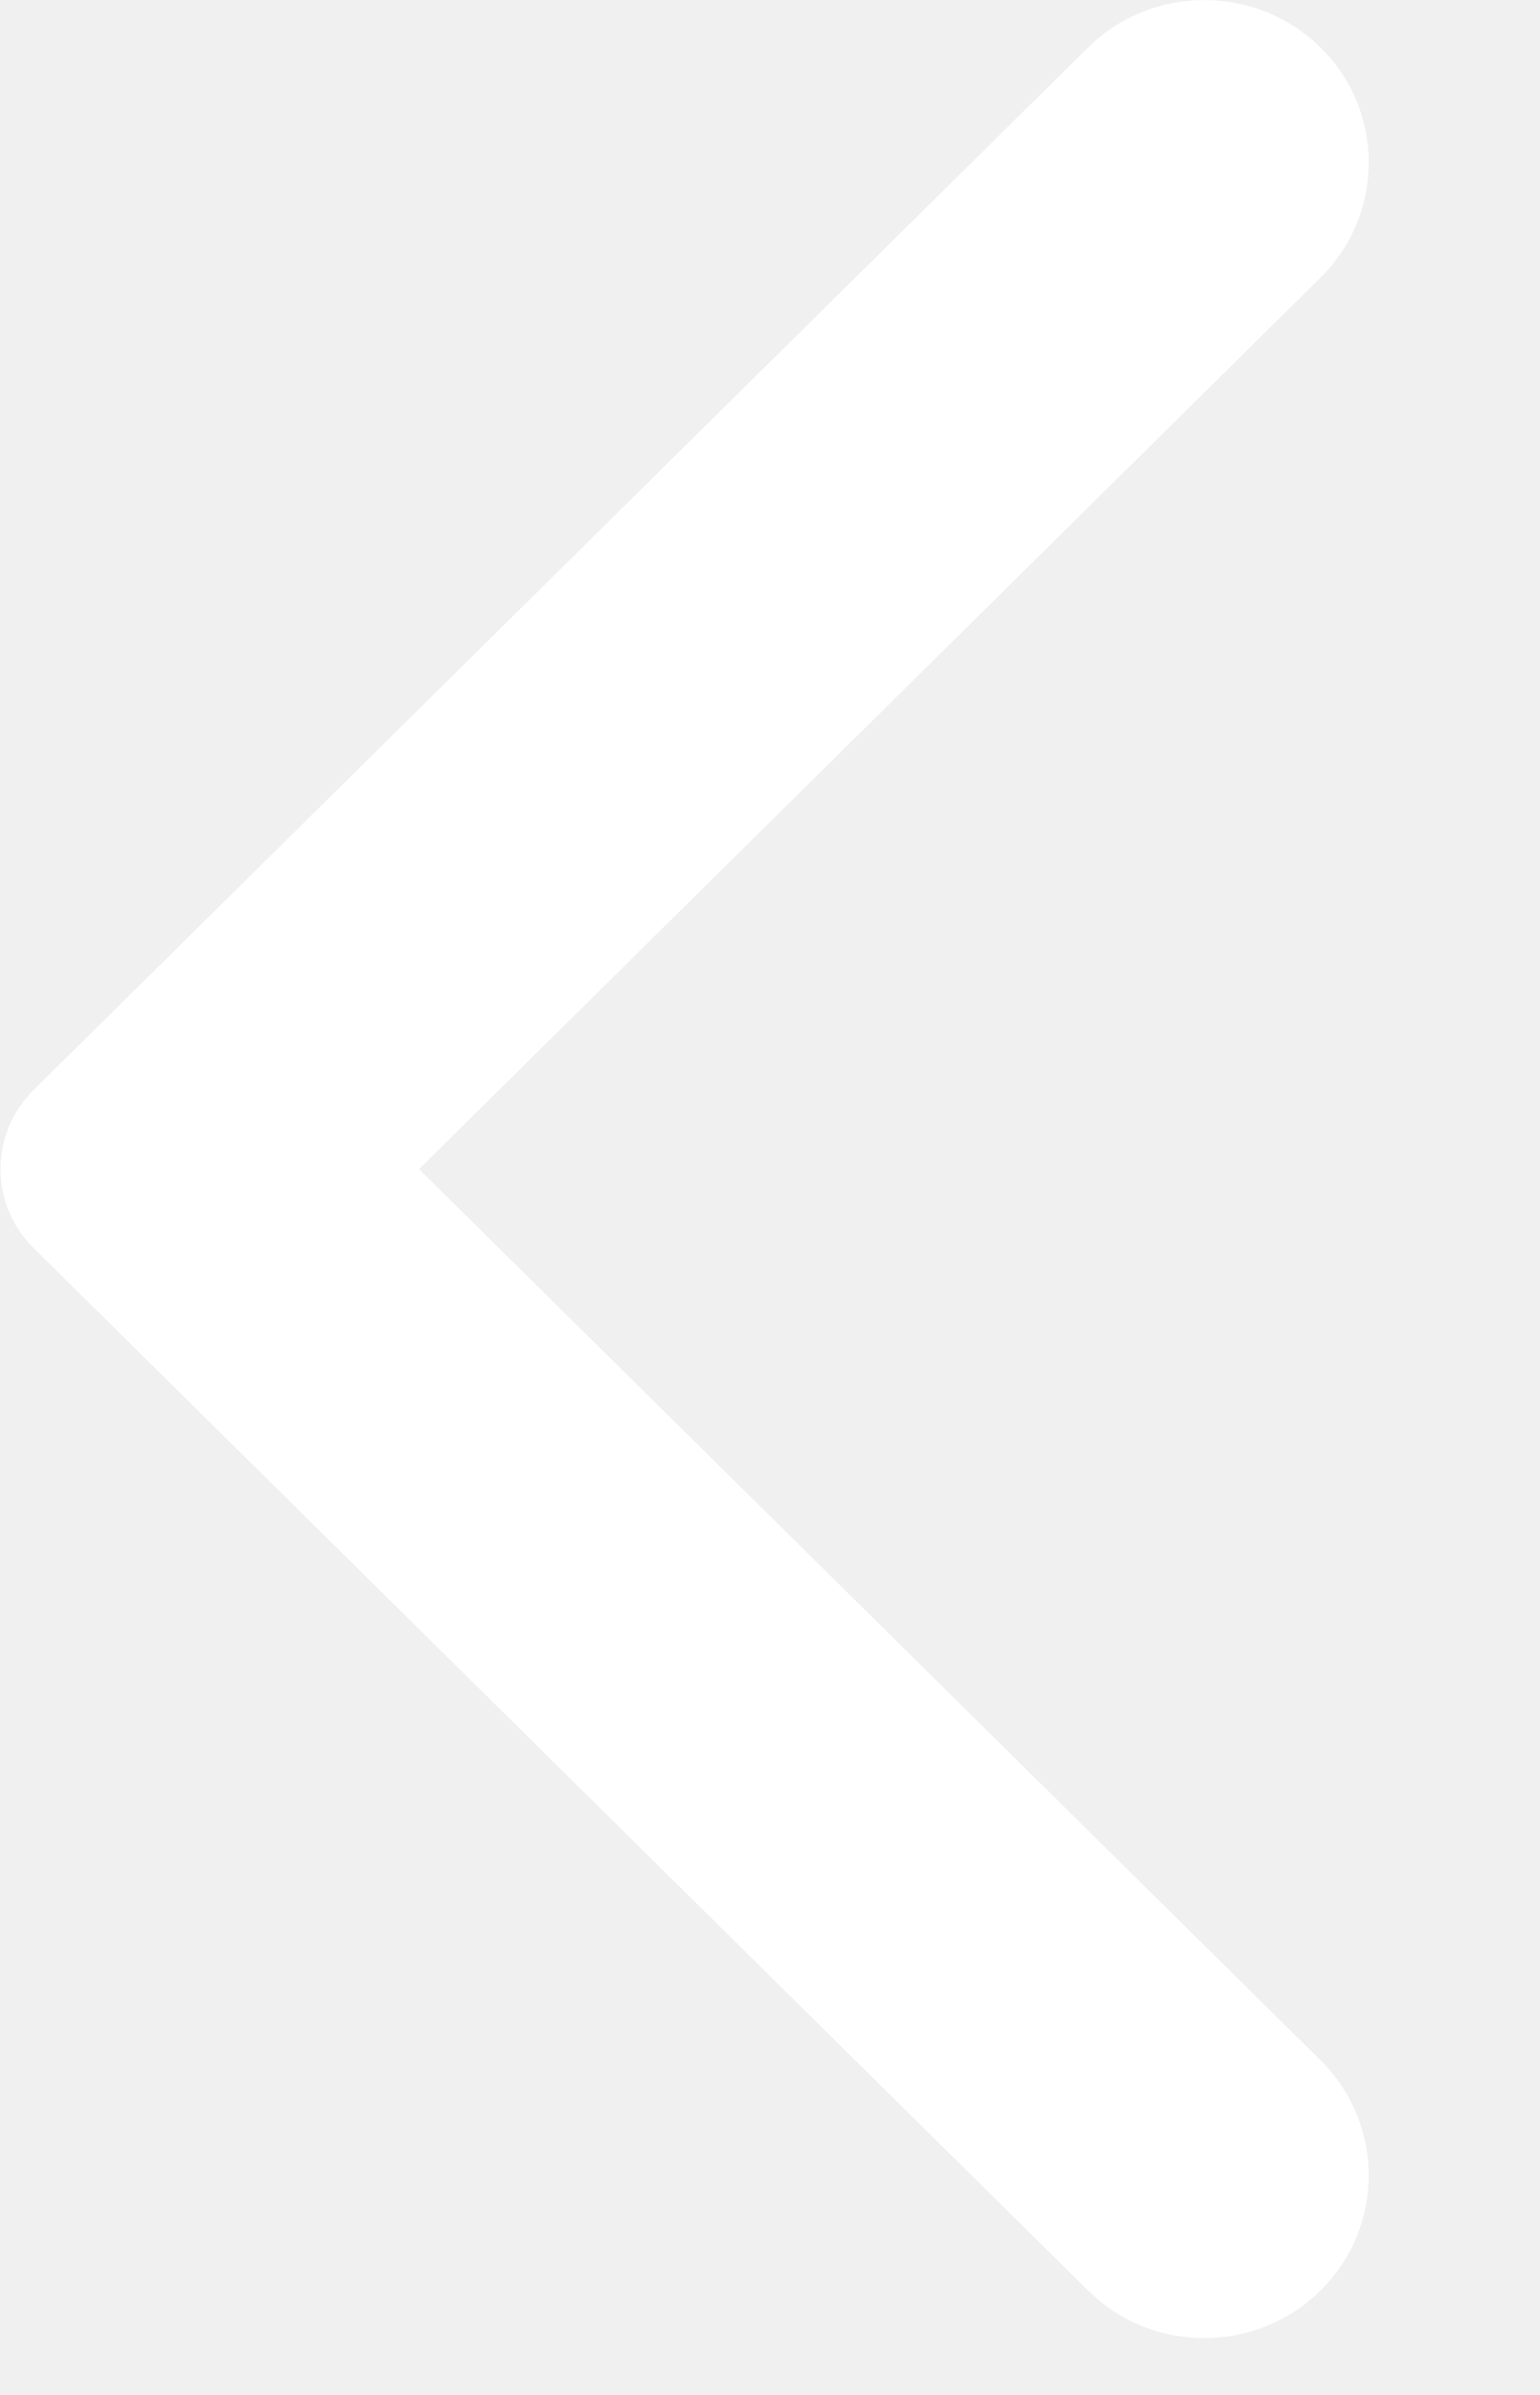
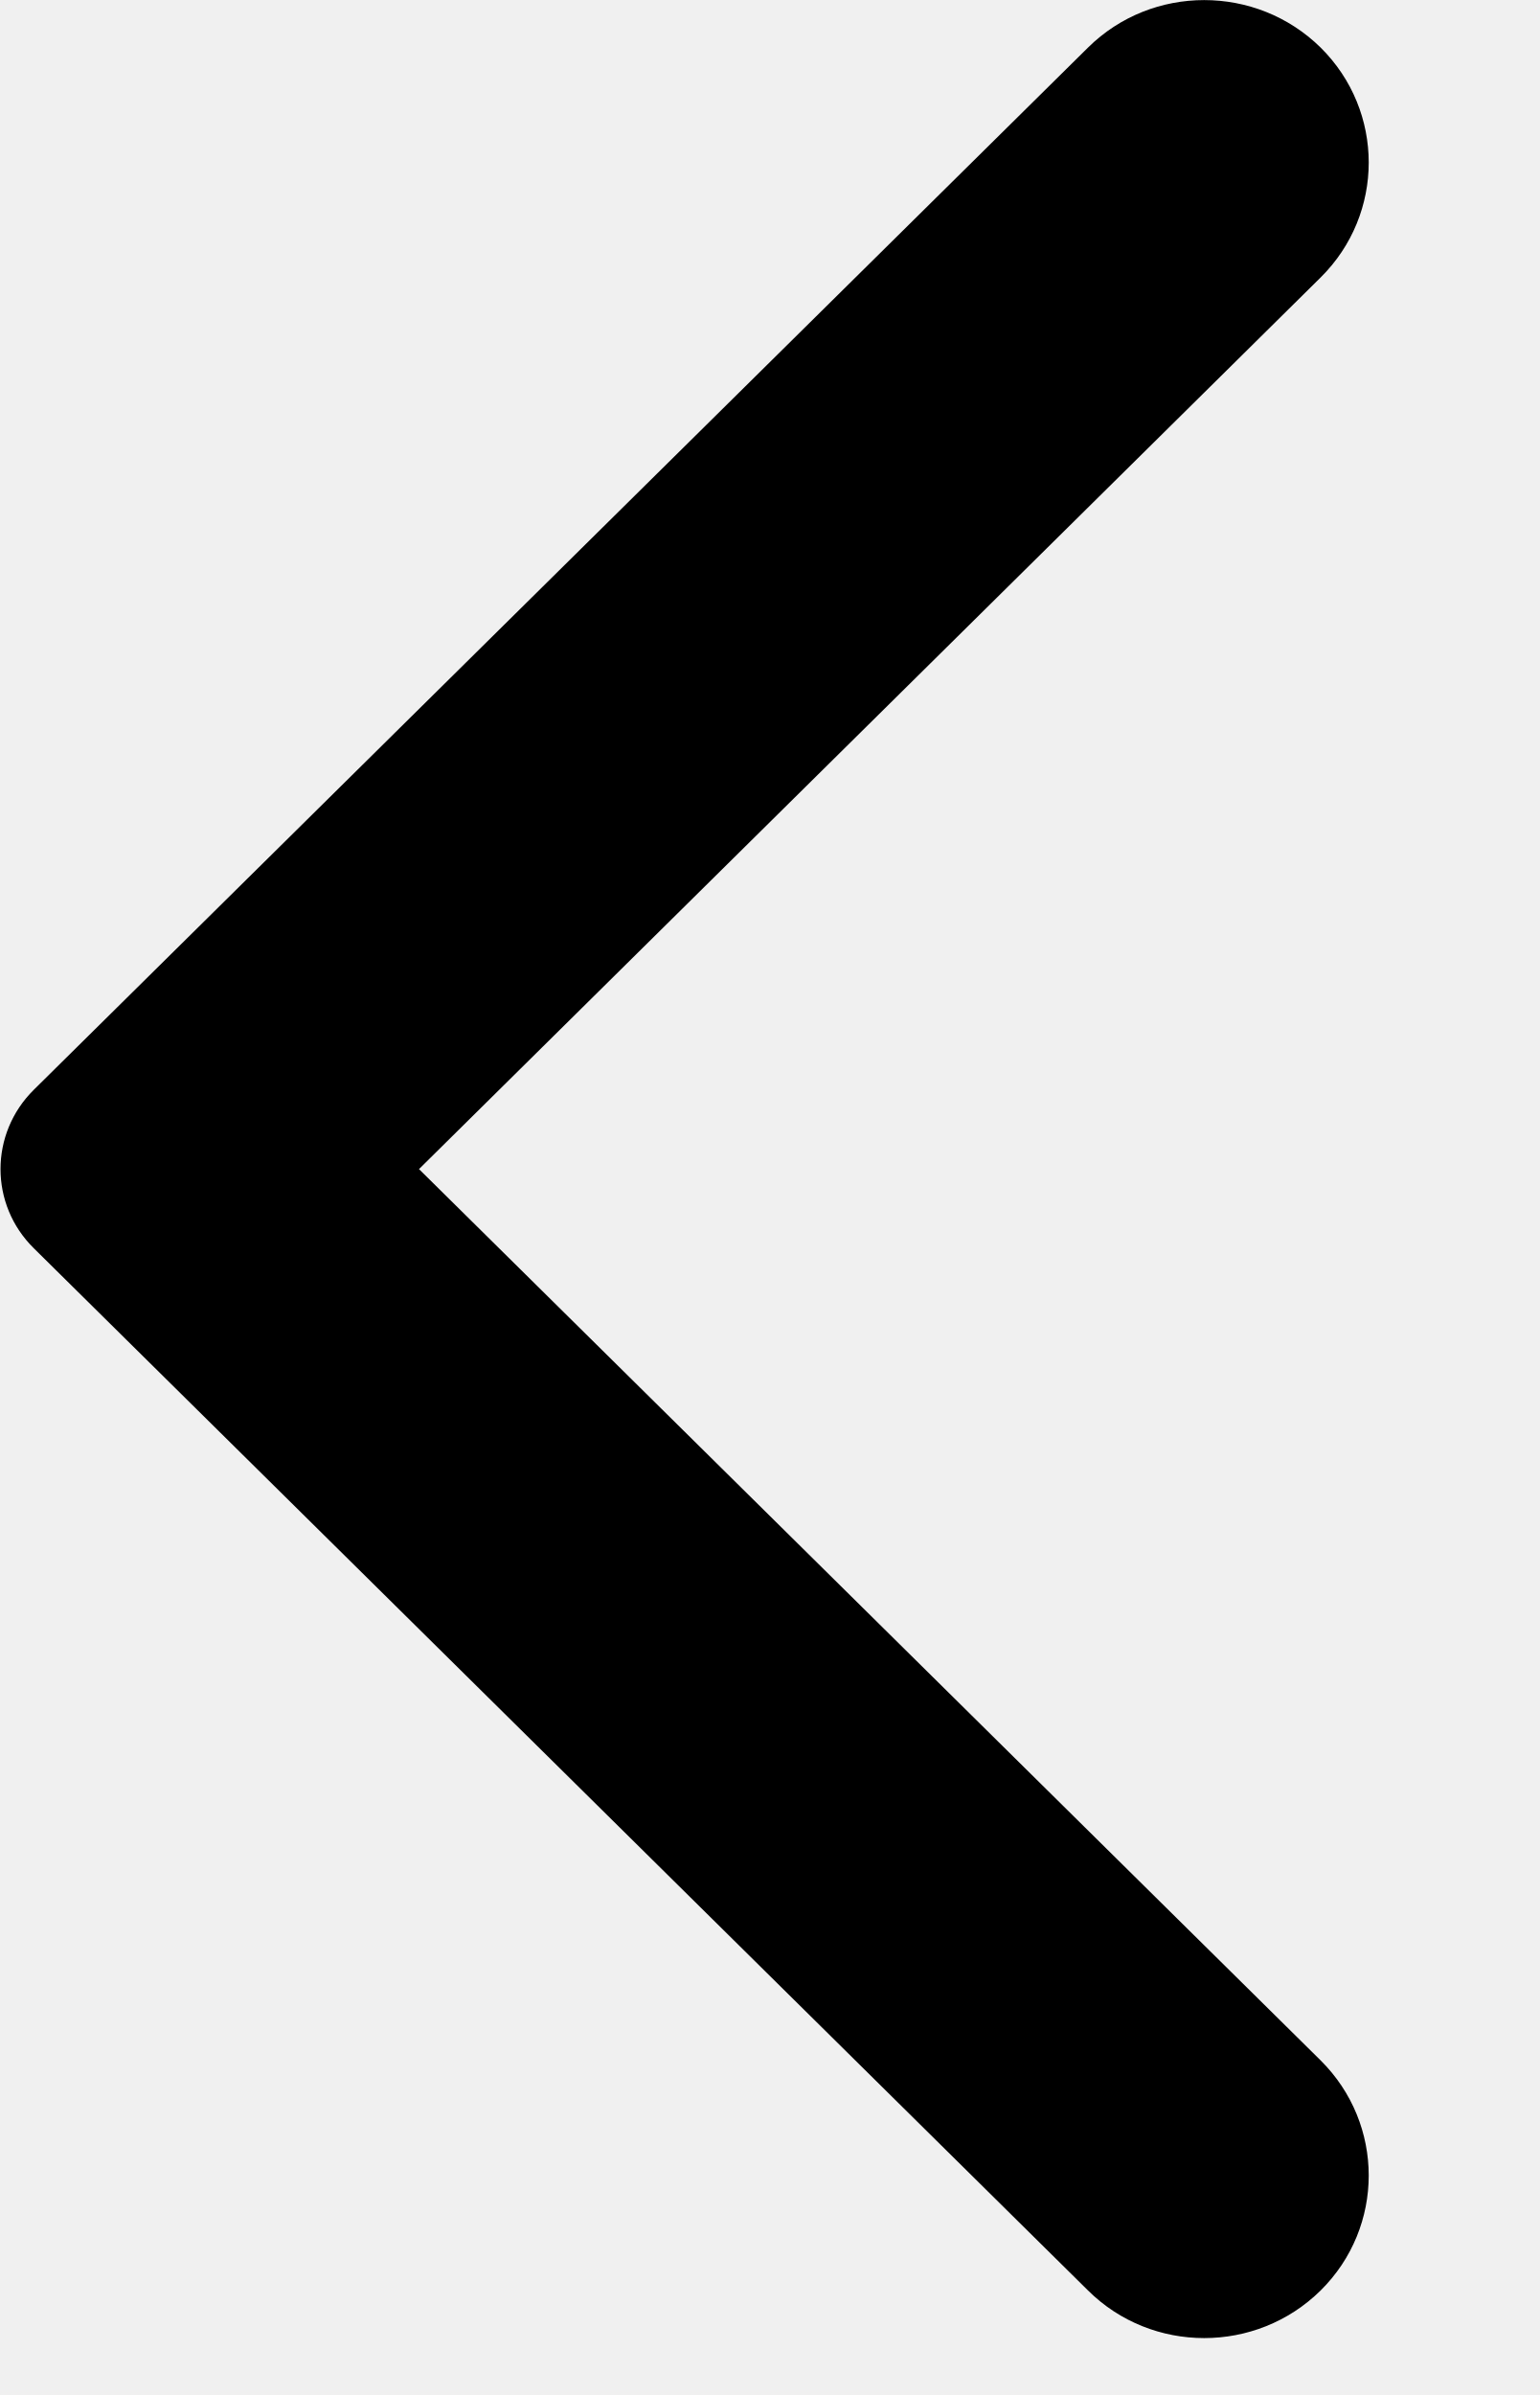
<svg xmlns="http://www.w3.org/2000/svg" width="9" height="14" viewBox="0 0 9 14" fill="none">
-   <path fill-rule="evenodd" clip-rule="evenodd" d="M6.362 13.389L0.198 7.297C-0.062 7.041 -0.062 6.627 0.198 6.37L6.362 0.278C6.736 -0.092 7.346 -0.092 7.722 0.278C8.097 0.649 8.097 1.251 7.722 1.622L2.45 6.834L7.722 12.044C8.097 12.416 8.097 13.018 7.722 13.389C7.346 13.76 6.736 13.76 6.362 13.389Z" fill="white" />
+   <path fill-rule="evenodd" clip-rule="evenodd" d="M6.362 13.389L0.198 7.297C-0.062 7.041 -0.062 6.627 0.198 6.37L6.362 0.278C6.736 -0.092 7.346 -0.092 7.722 0.278C8.097 0.649 8.097 1.251 7.722 1.622L2.45 6.834L7.722 12.044C8.097 12.416 8.097 13.018 7.722 13.389C7.346 13.76 6.736 13.76 6.362 13.389Z" fill="currentColor" />
</svg>
